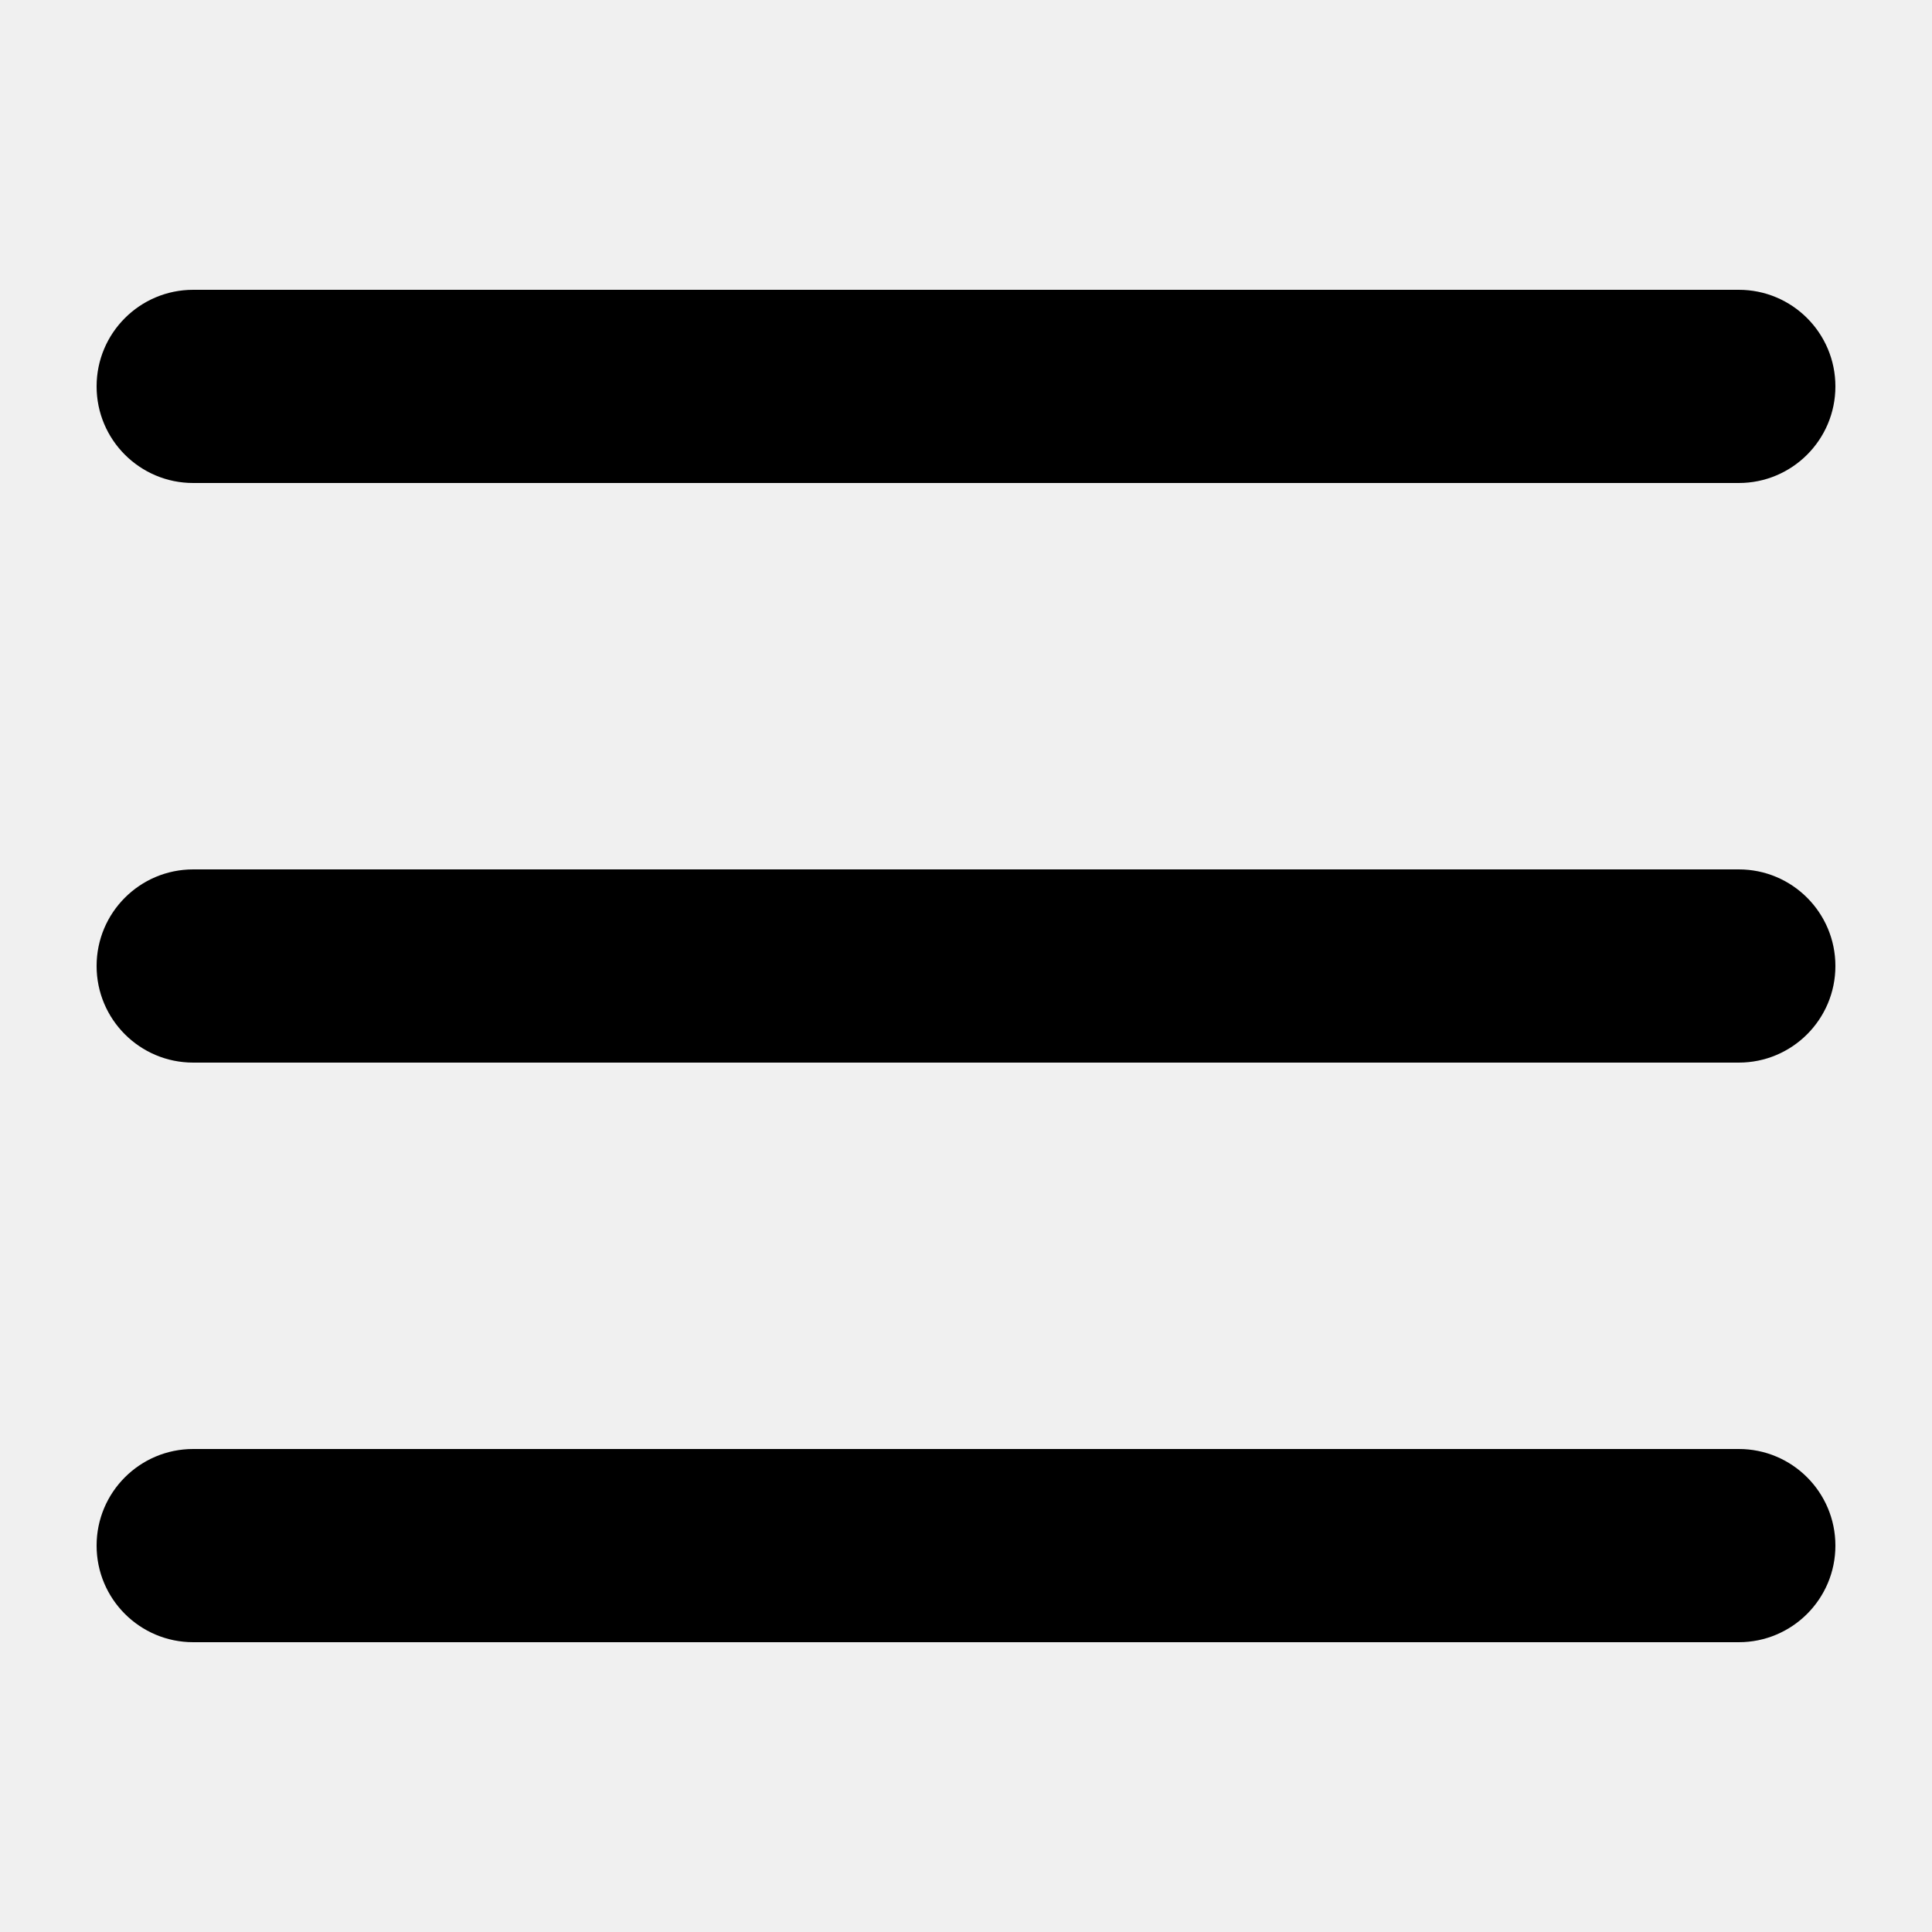
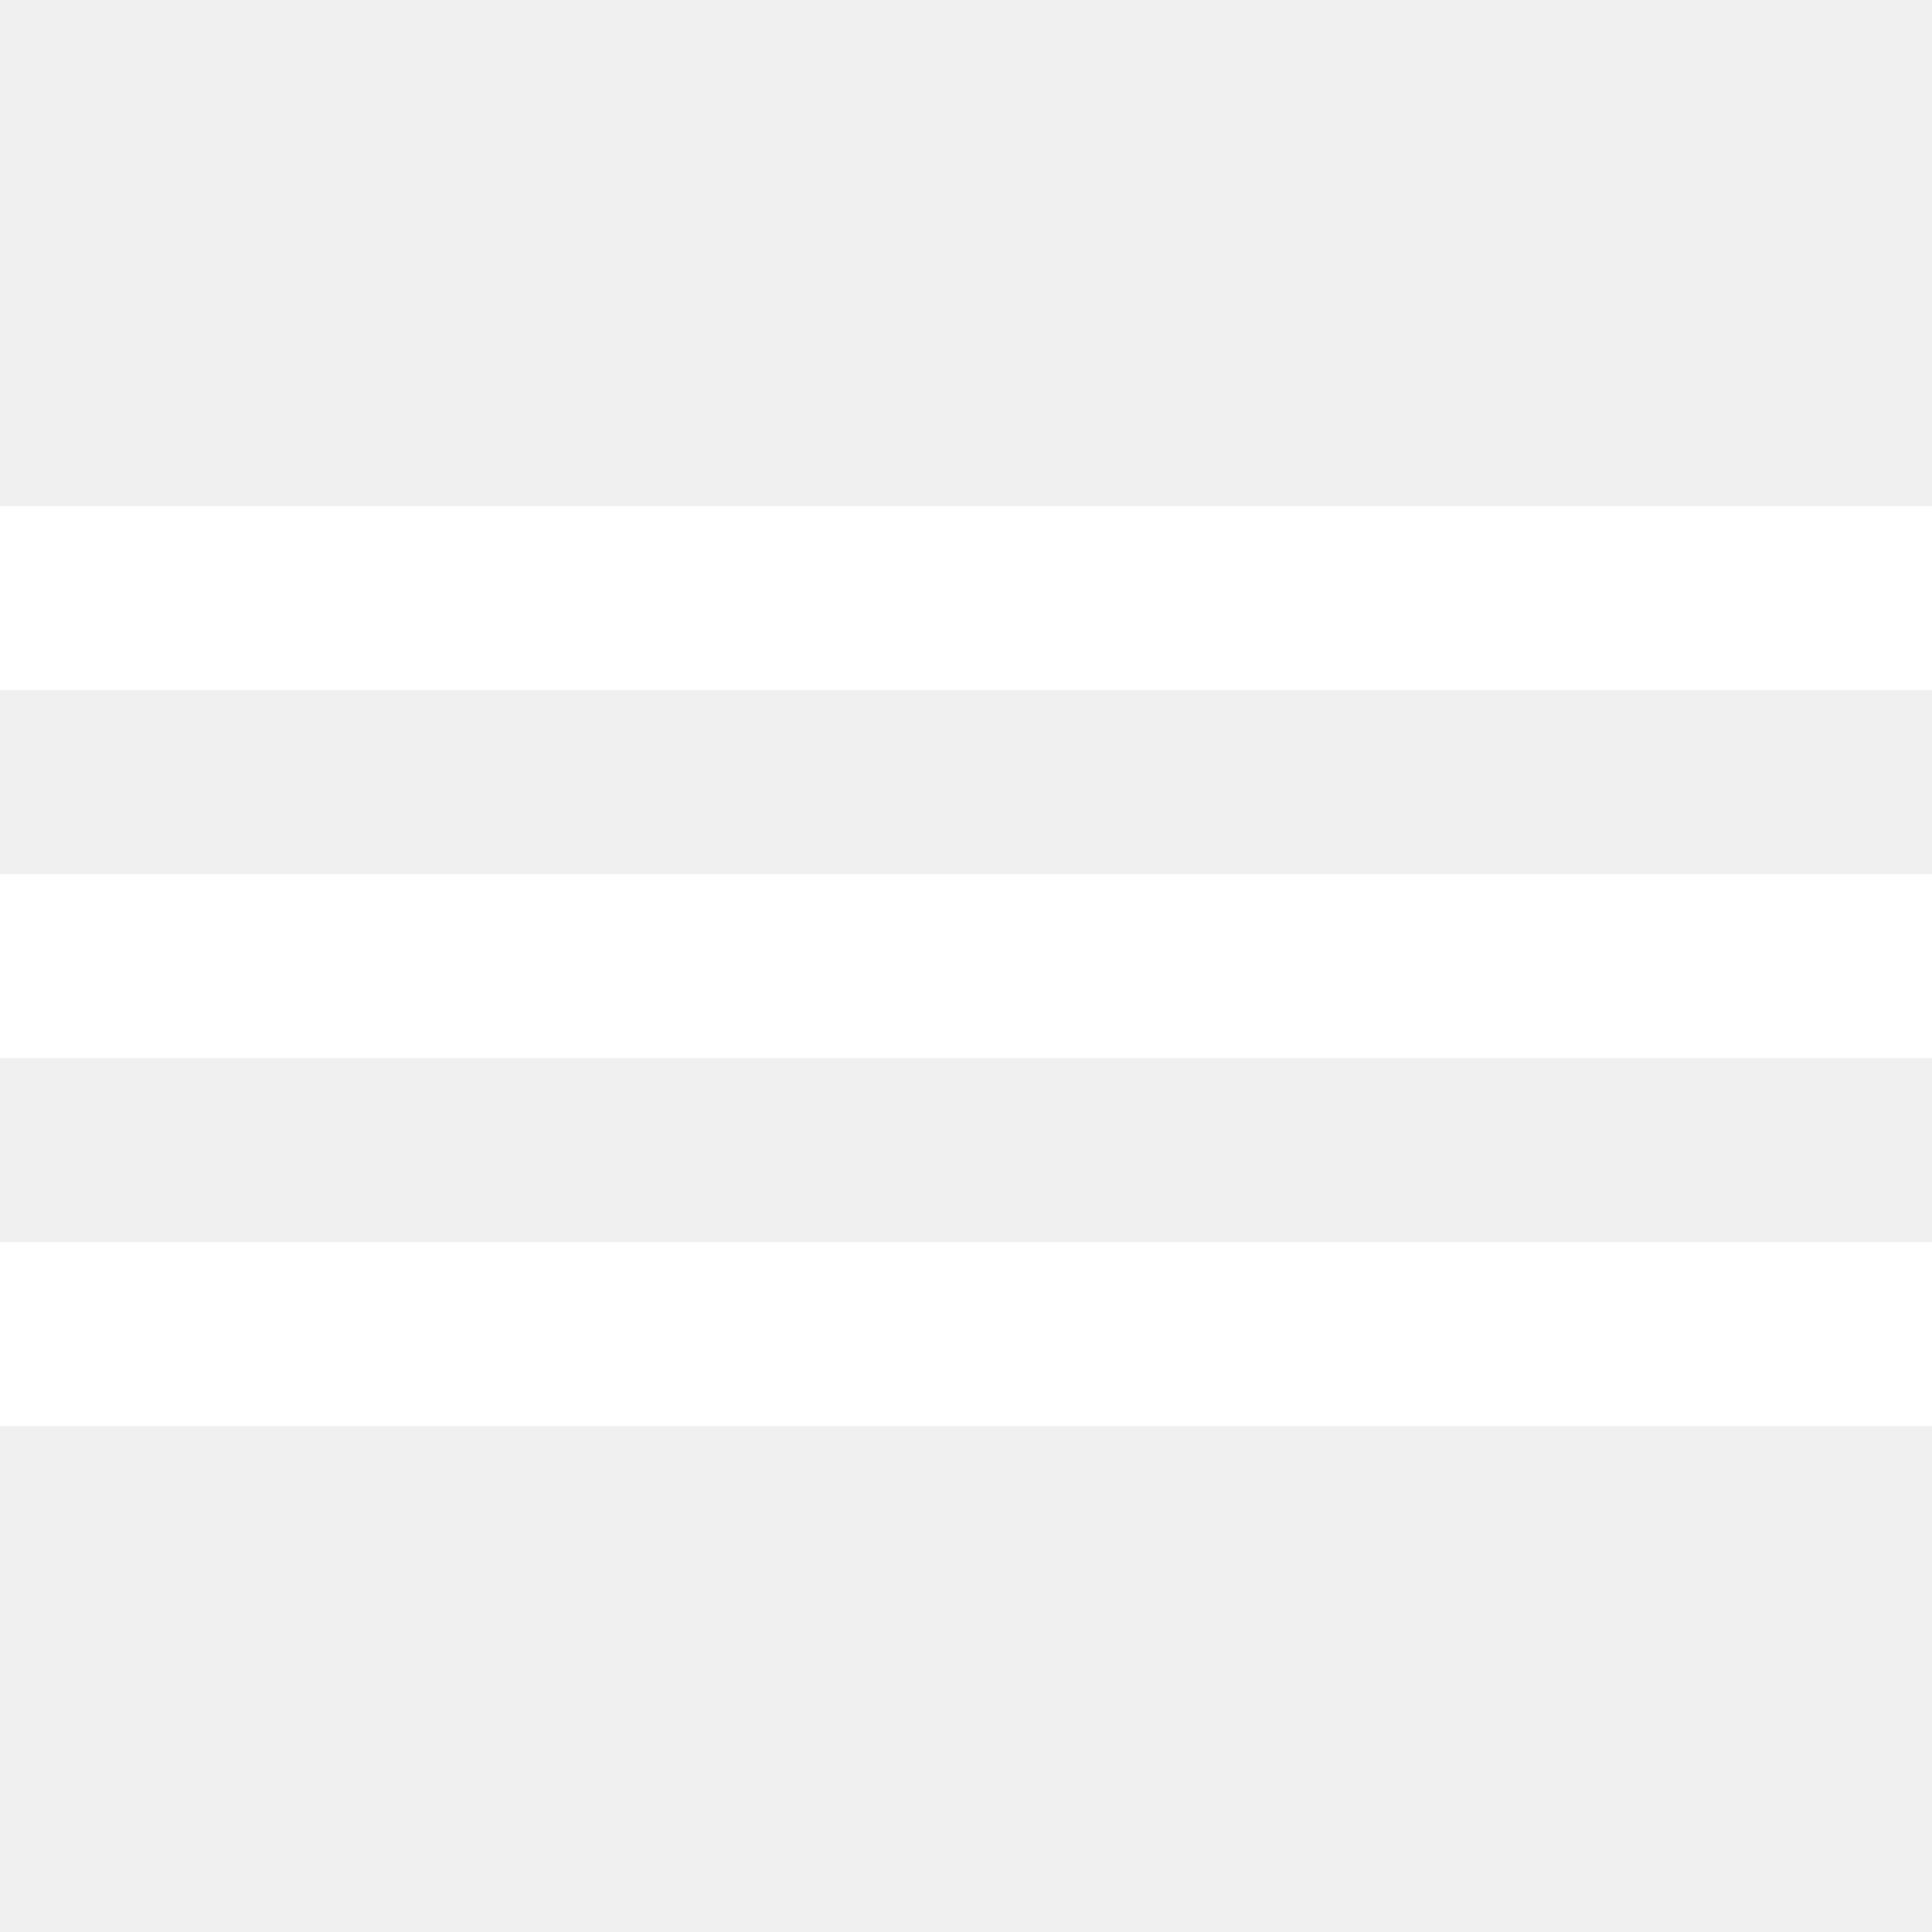
- <svg xmlns="http://www.w3.org/2000/svg" width="800px" height="800px" viewBox="0 0 20 20" fill="none">
-   <path fill="#000000" fill-rule="evenodd" d="M19 4a1 1 0 01-1 1H2a1 1 0 010-2h16a1 1 0 011 1zm0 6a1 1 0 01-1 1H2a1 1 0 110-2h16a1 1 0 011 1zm-1 7a1 1 0 100-2H2a1 1 0 100 2h16z" />
+ <svg xmlns="http://www.w3.org/2000/svg" width="800px" height="800px" viewBox="0 -5.5 21 21" version="1.1" fill="#000000">
+   <g id="SVGRepo_bgCarrier" stroke-width="0" />
+   <g id="SVGRepo_tracerCarrier" stroke-linecap="round" stroke-linejoin="round" />
+   <g id="SVGRepo_iconCarrier">
+     <defs> </defs>
+     <g id="Page-1" stroke="none" stroke-width="1" fill="none" fill-rule="evenodd">
+       <g id="Dribbble-Light-Preview" transform="translate(-179, -205)" fill="#ffffff">
+         <g id="icons" transform="translate(56, 160)">
+           <path d="M123,55 L144,55 L144,53 L123,53 L123,55 Z M123,47 L144,47 L144,45 L123,45 L123,47 Z M123,51 L144,51 L144,49 L123,49 L123,51 Z" id="menu_list-[#1527]"> </path>
+         </g>
+       </g>
+     </g>
+   </g>
</svg>
